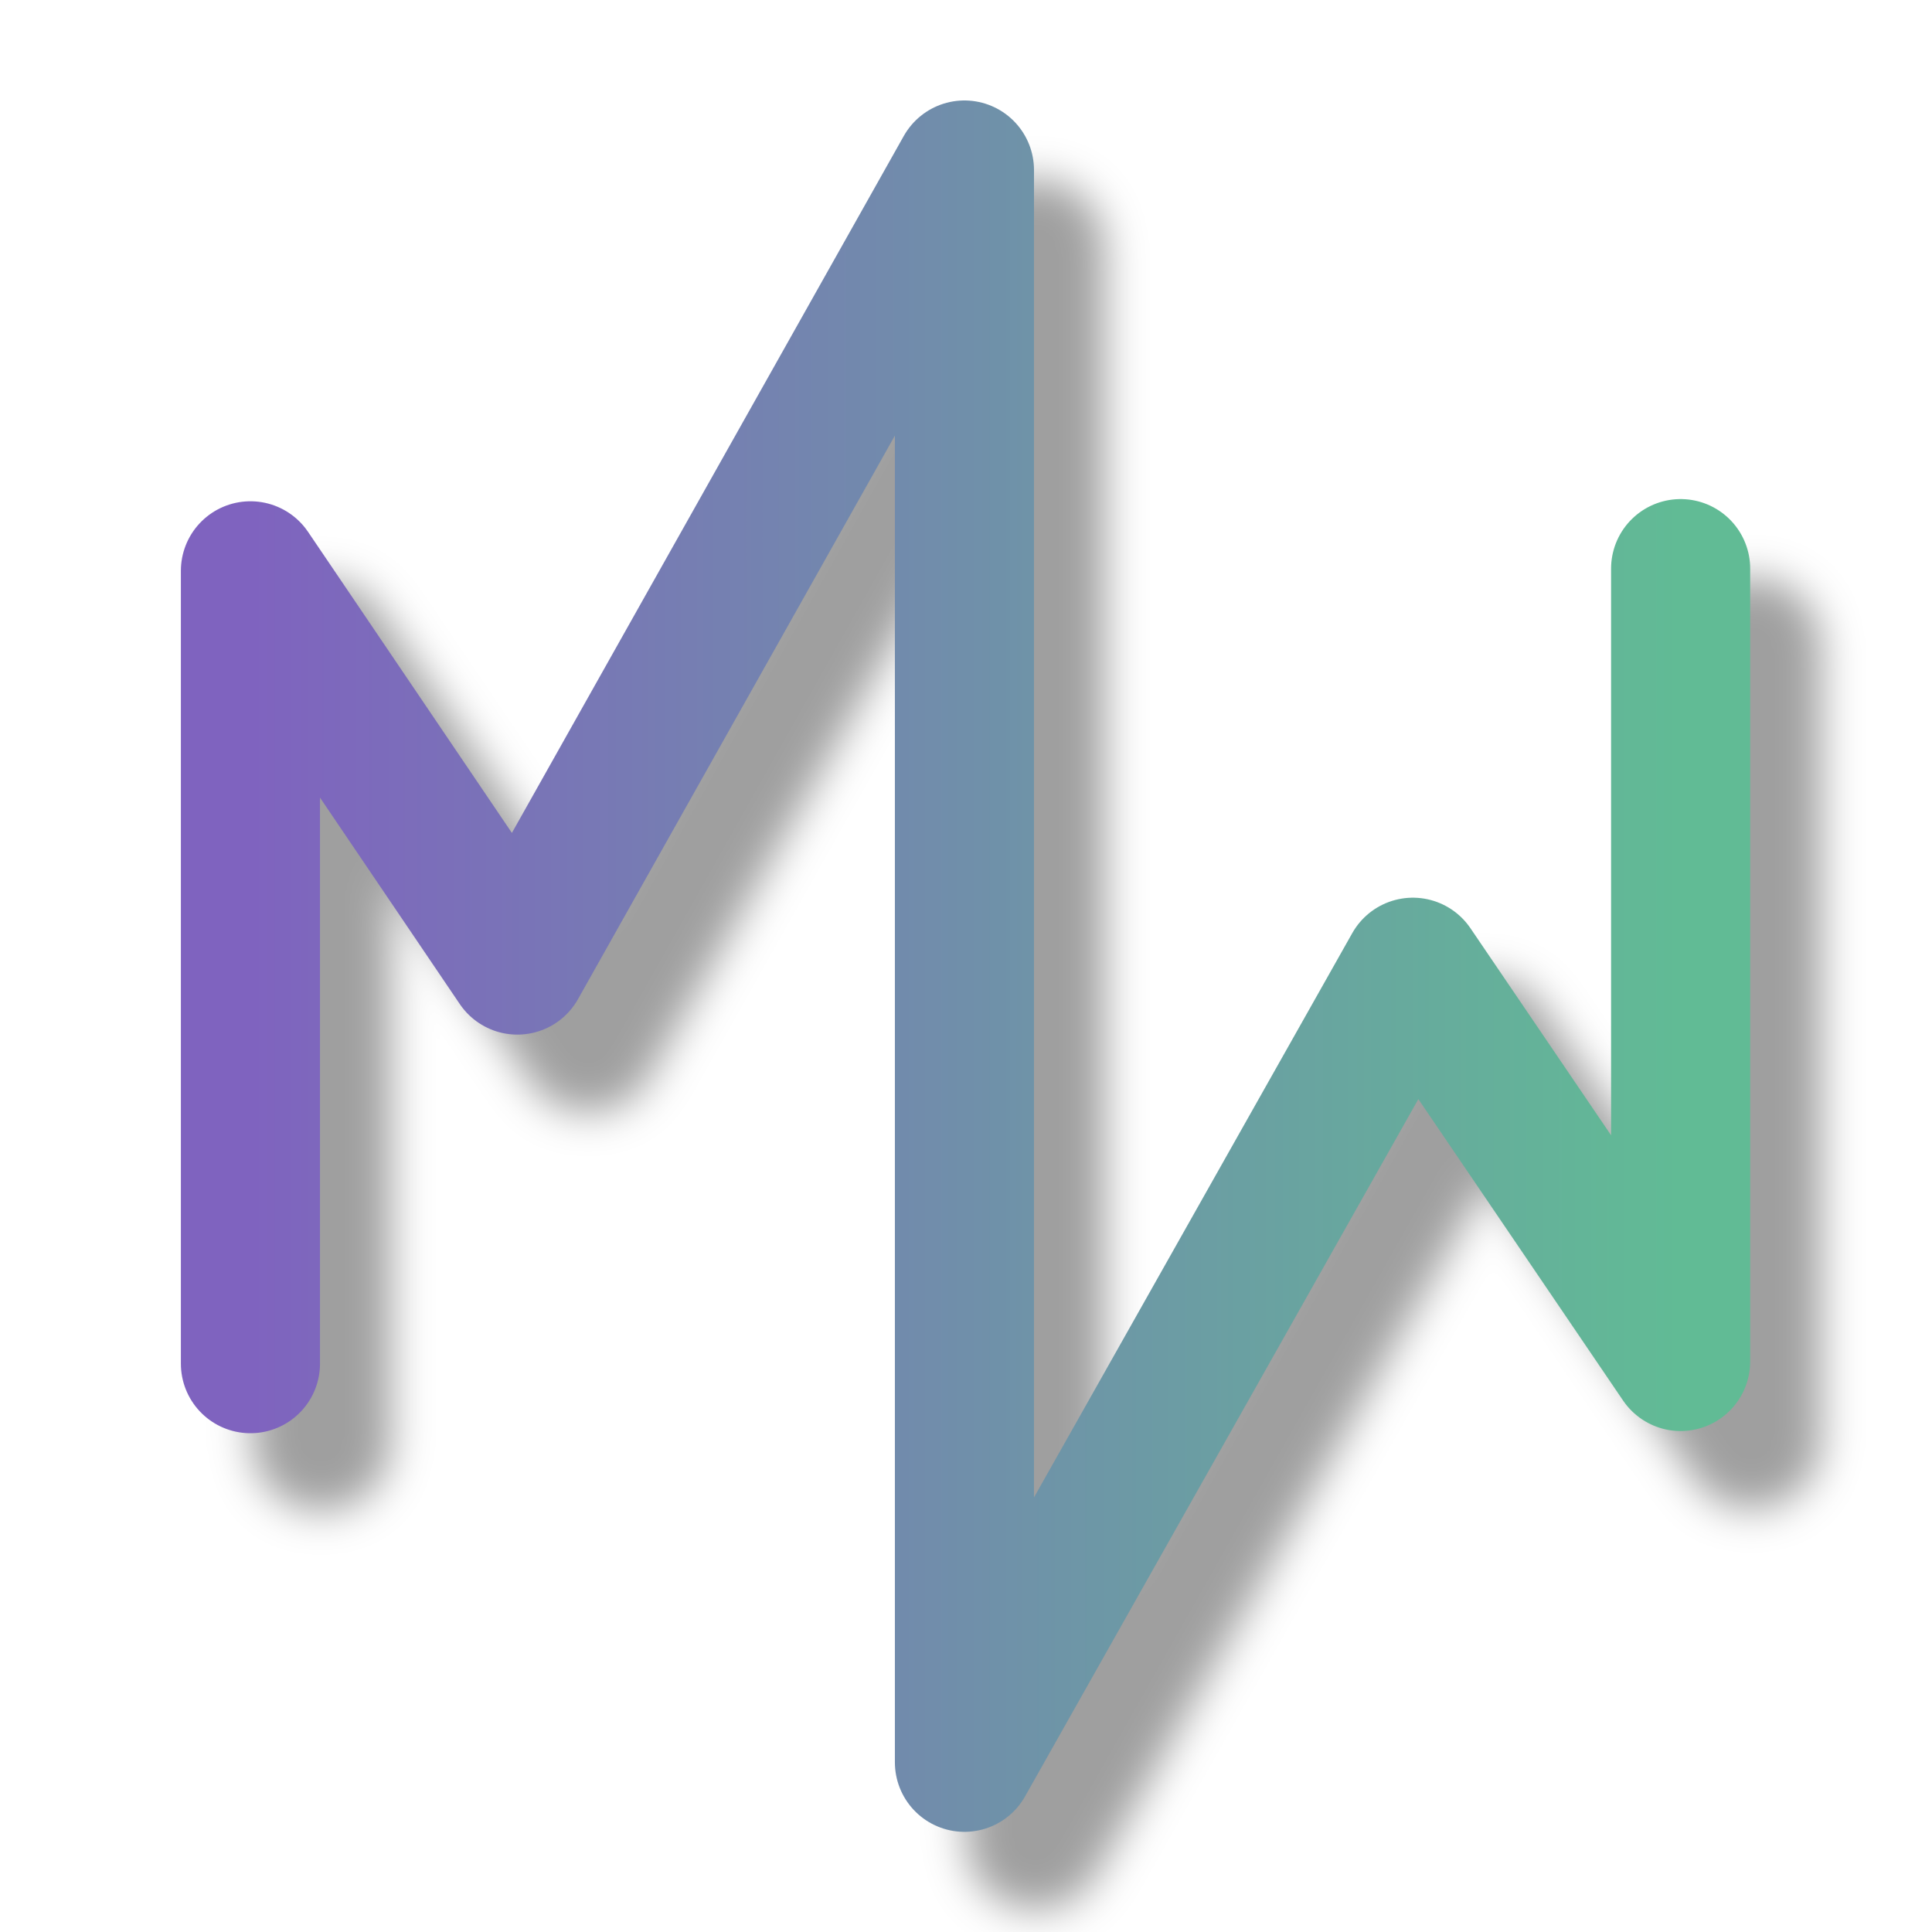
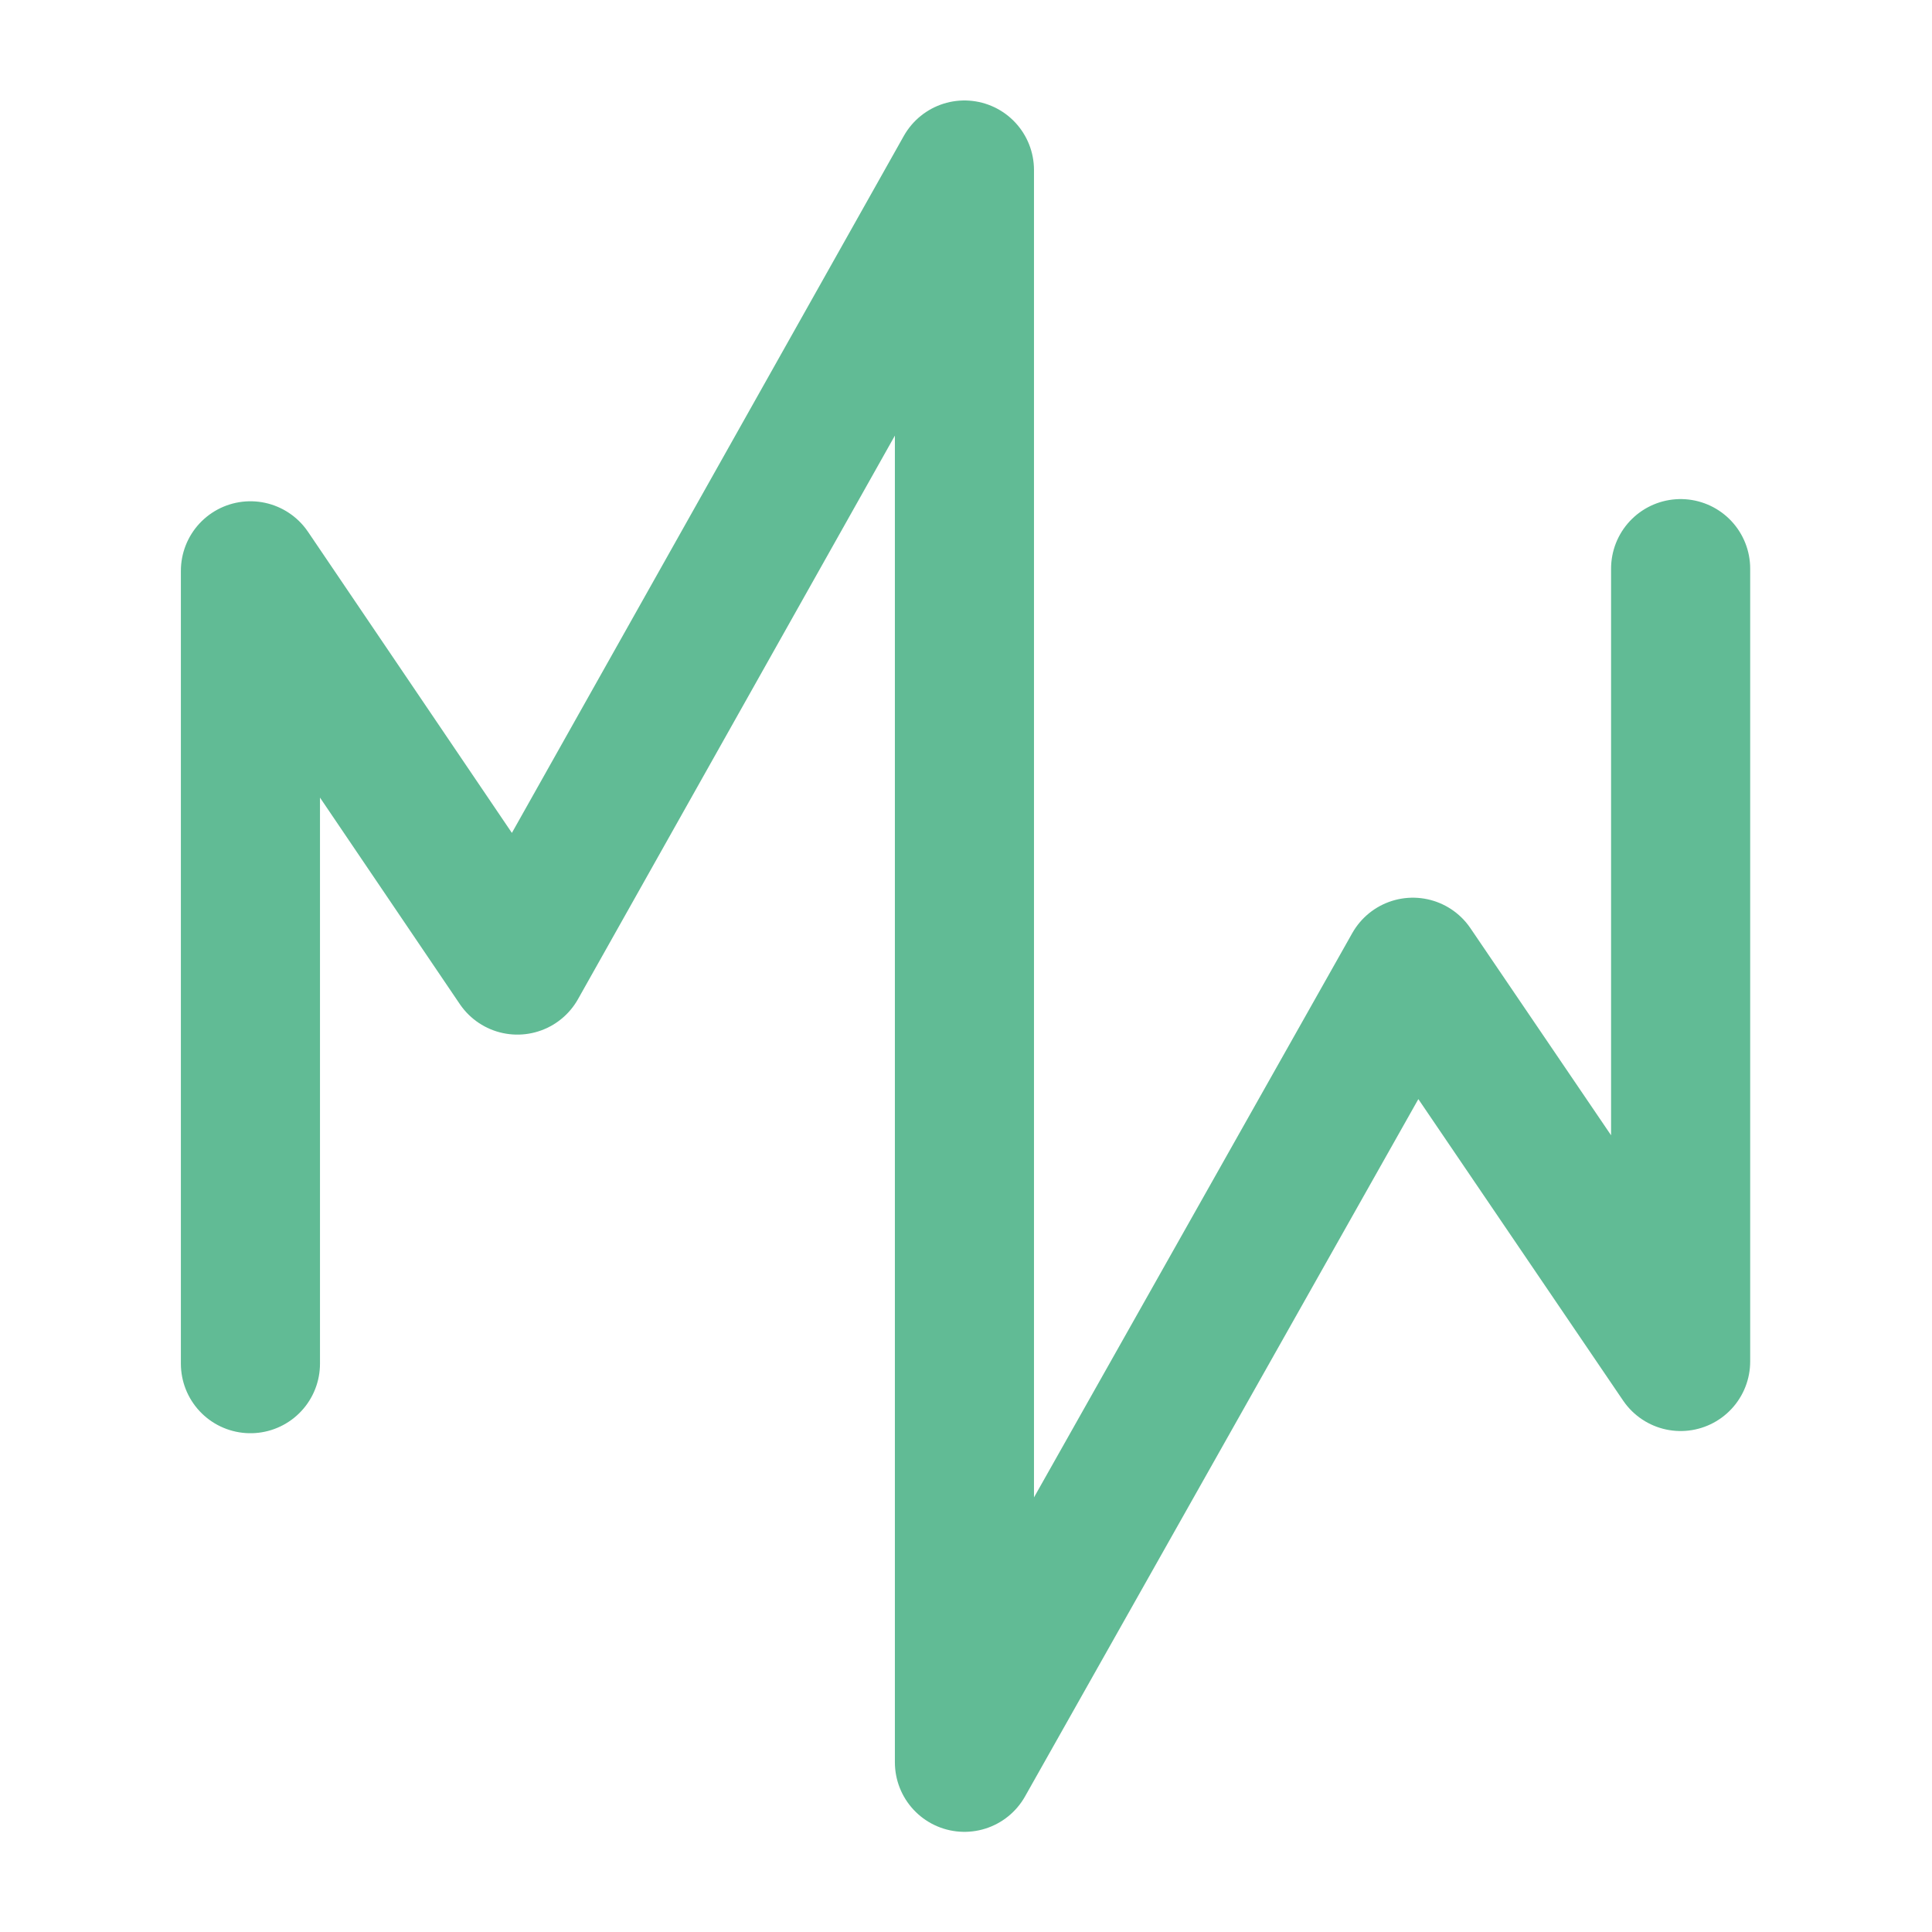
<svg xmlns="http://www.w3.org/2000/svg" width="1024" height="1024" viewBox="0 0 1024 1024">
-   <linearGradient id="linearGradient1" x1="132.735" y1="512.08" x2="890.768" y2="512.08" gradientUnits="userSpaceOnUse">
-     <stop offset="0" stop-color="#7f63bf" stop-opacity="1" />
-     <stop offset="1" stop-color="#61bb95" stop-opacity="1" />
-   </linearGradient>
-   <filter id="filter1" x="0" y="0" width="1024" height="1024" filterUnits="userSpaceOnUse" primitiveUnits="userSpaceOnUse" color-interpolation-filters="sRGB">
-     <feGaussianBlur stdDeviation="11" />
-     <feOffset dx="37.678" dy="41.429" result="offsetblur" />
-     <feFlood flood-color="#000000" flood-opacity="0.375" />
-     <feComposite in2="offsetblur" operator="in" />
-     <feMerge>
-       <feMergeNode />
-       <feMergeNode in="SourceGraphic" />
-     </feMerge>
-   </filter>
-   <path id="logo" fill="none" stroke="url(#linearGradient1)" stroke-width="73.728" stroke-linecap="round" stroke-linejoin="round" filter="url(#filter1)" d="M 132.735 722.774 L 132.735 302.547 L 274.217 511.5 L 511.171 90.112 L 511.171 934.048 M 890.768 301.386 L 890.768 721.613 L 748.852 512.66 L 511.171 934.048 L 511.171 90.112" />
+   <path id="logo-BW" fill="none" stroke="#61bb95" stroke-width="73.728" stroke-linecap="round" stroke-linejoin="round" d="M 132.735 722.774 L 132.735 302.547 L 274.217 511.5 L 511.171 90.112 L 511.171 934.048 M 890.768 301.386 L 890.768 721.613 L 748.852 512.66 L 511.171 934.048 L 511.171 90.112" />
</svg>
